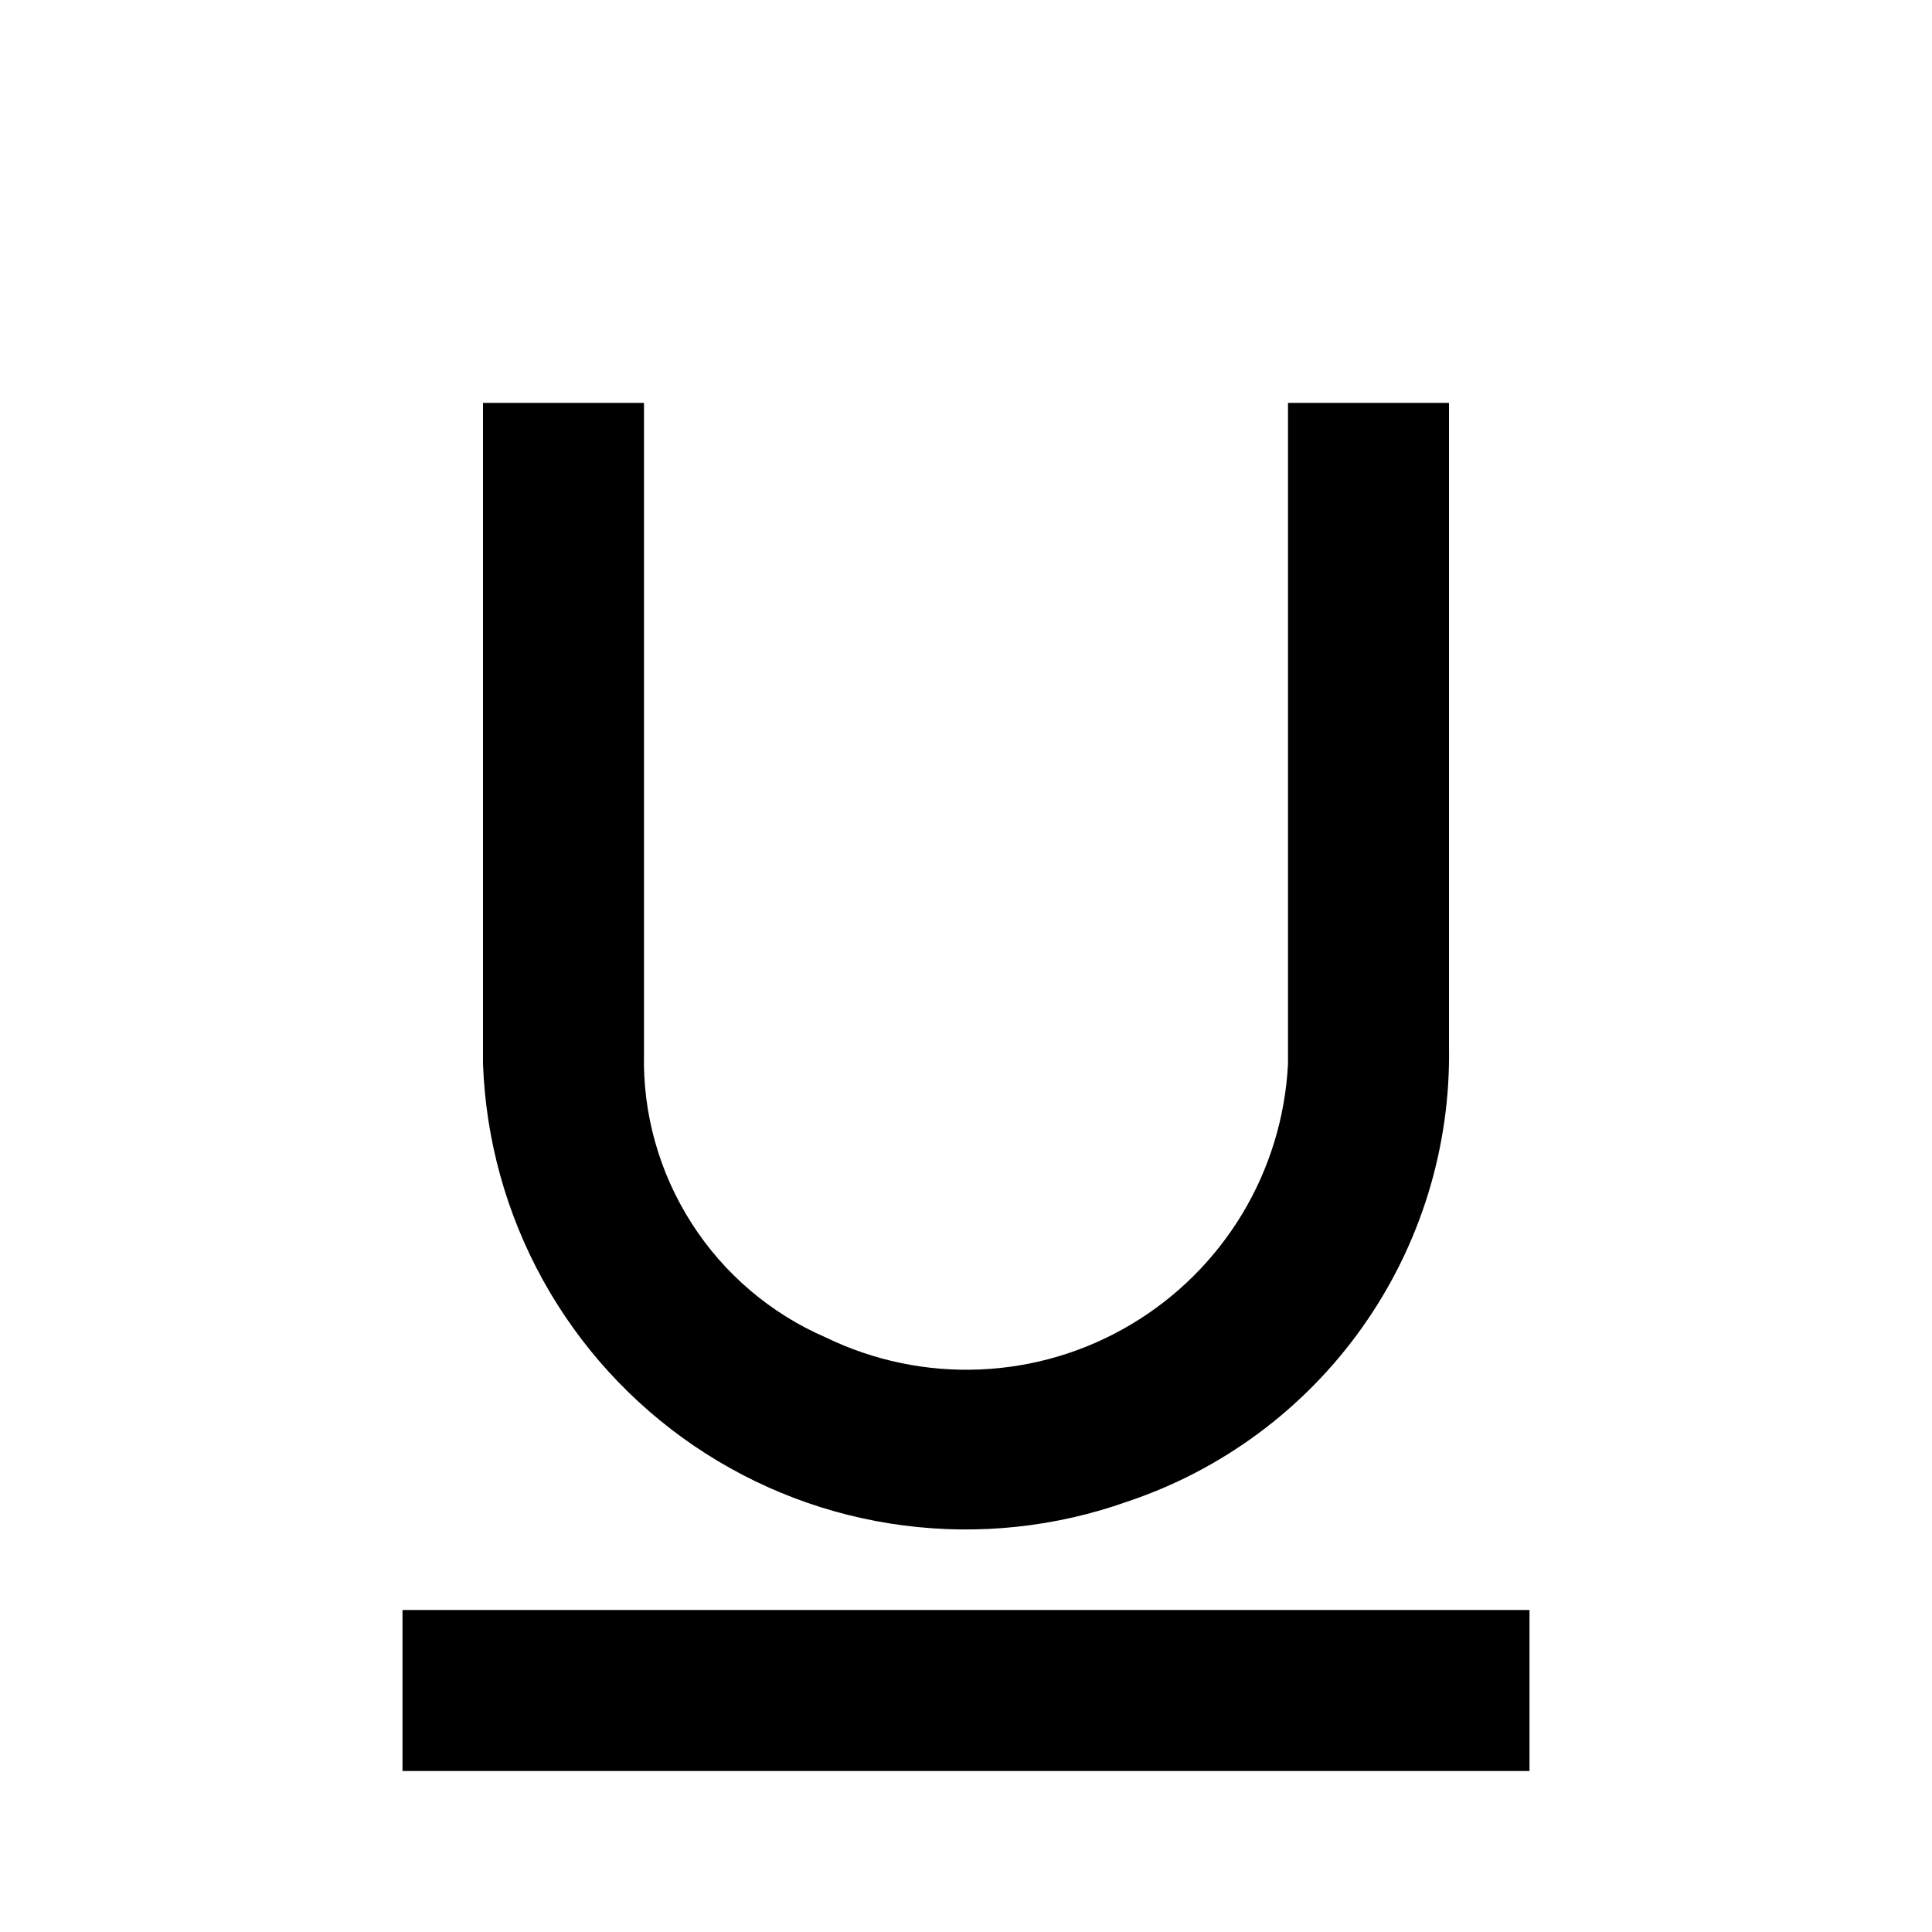
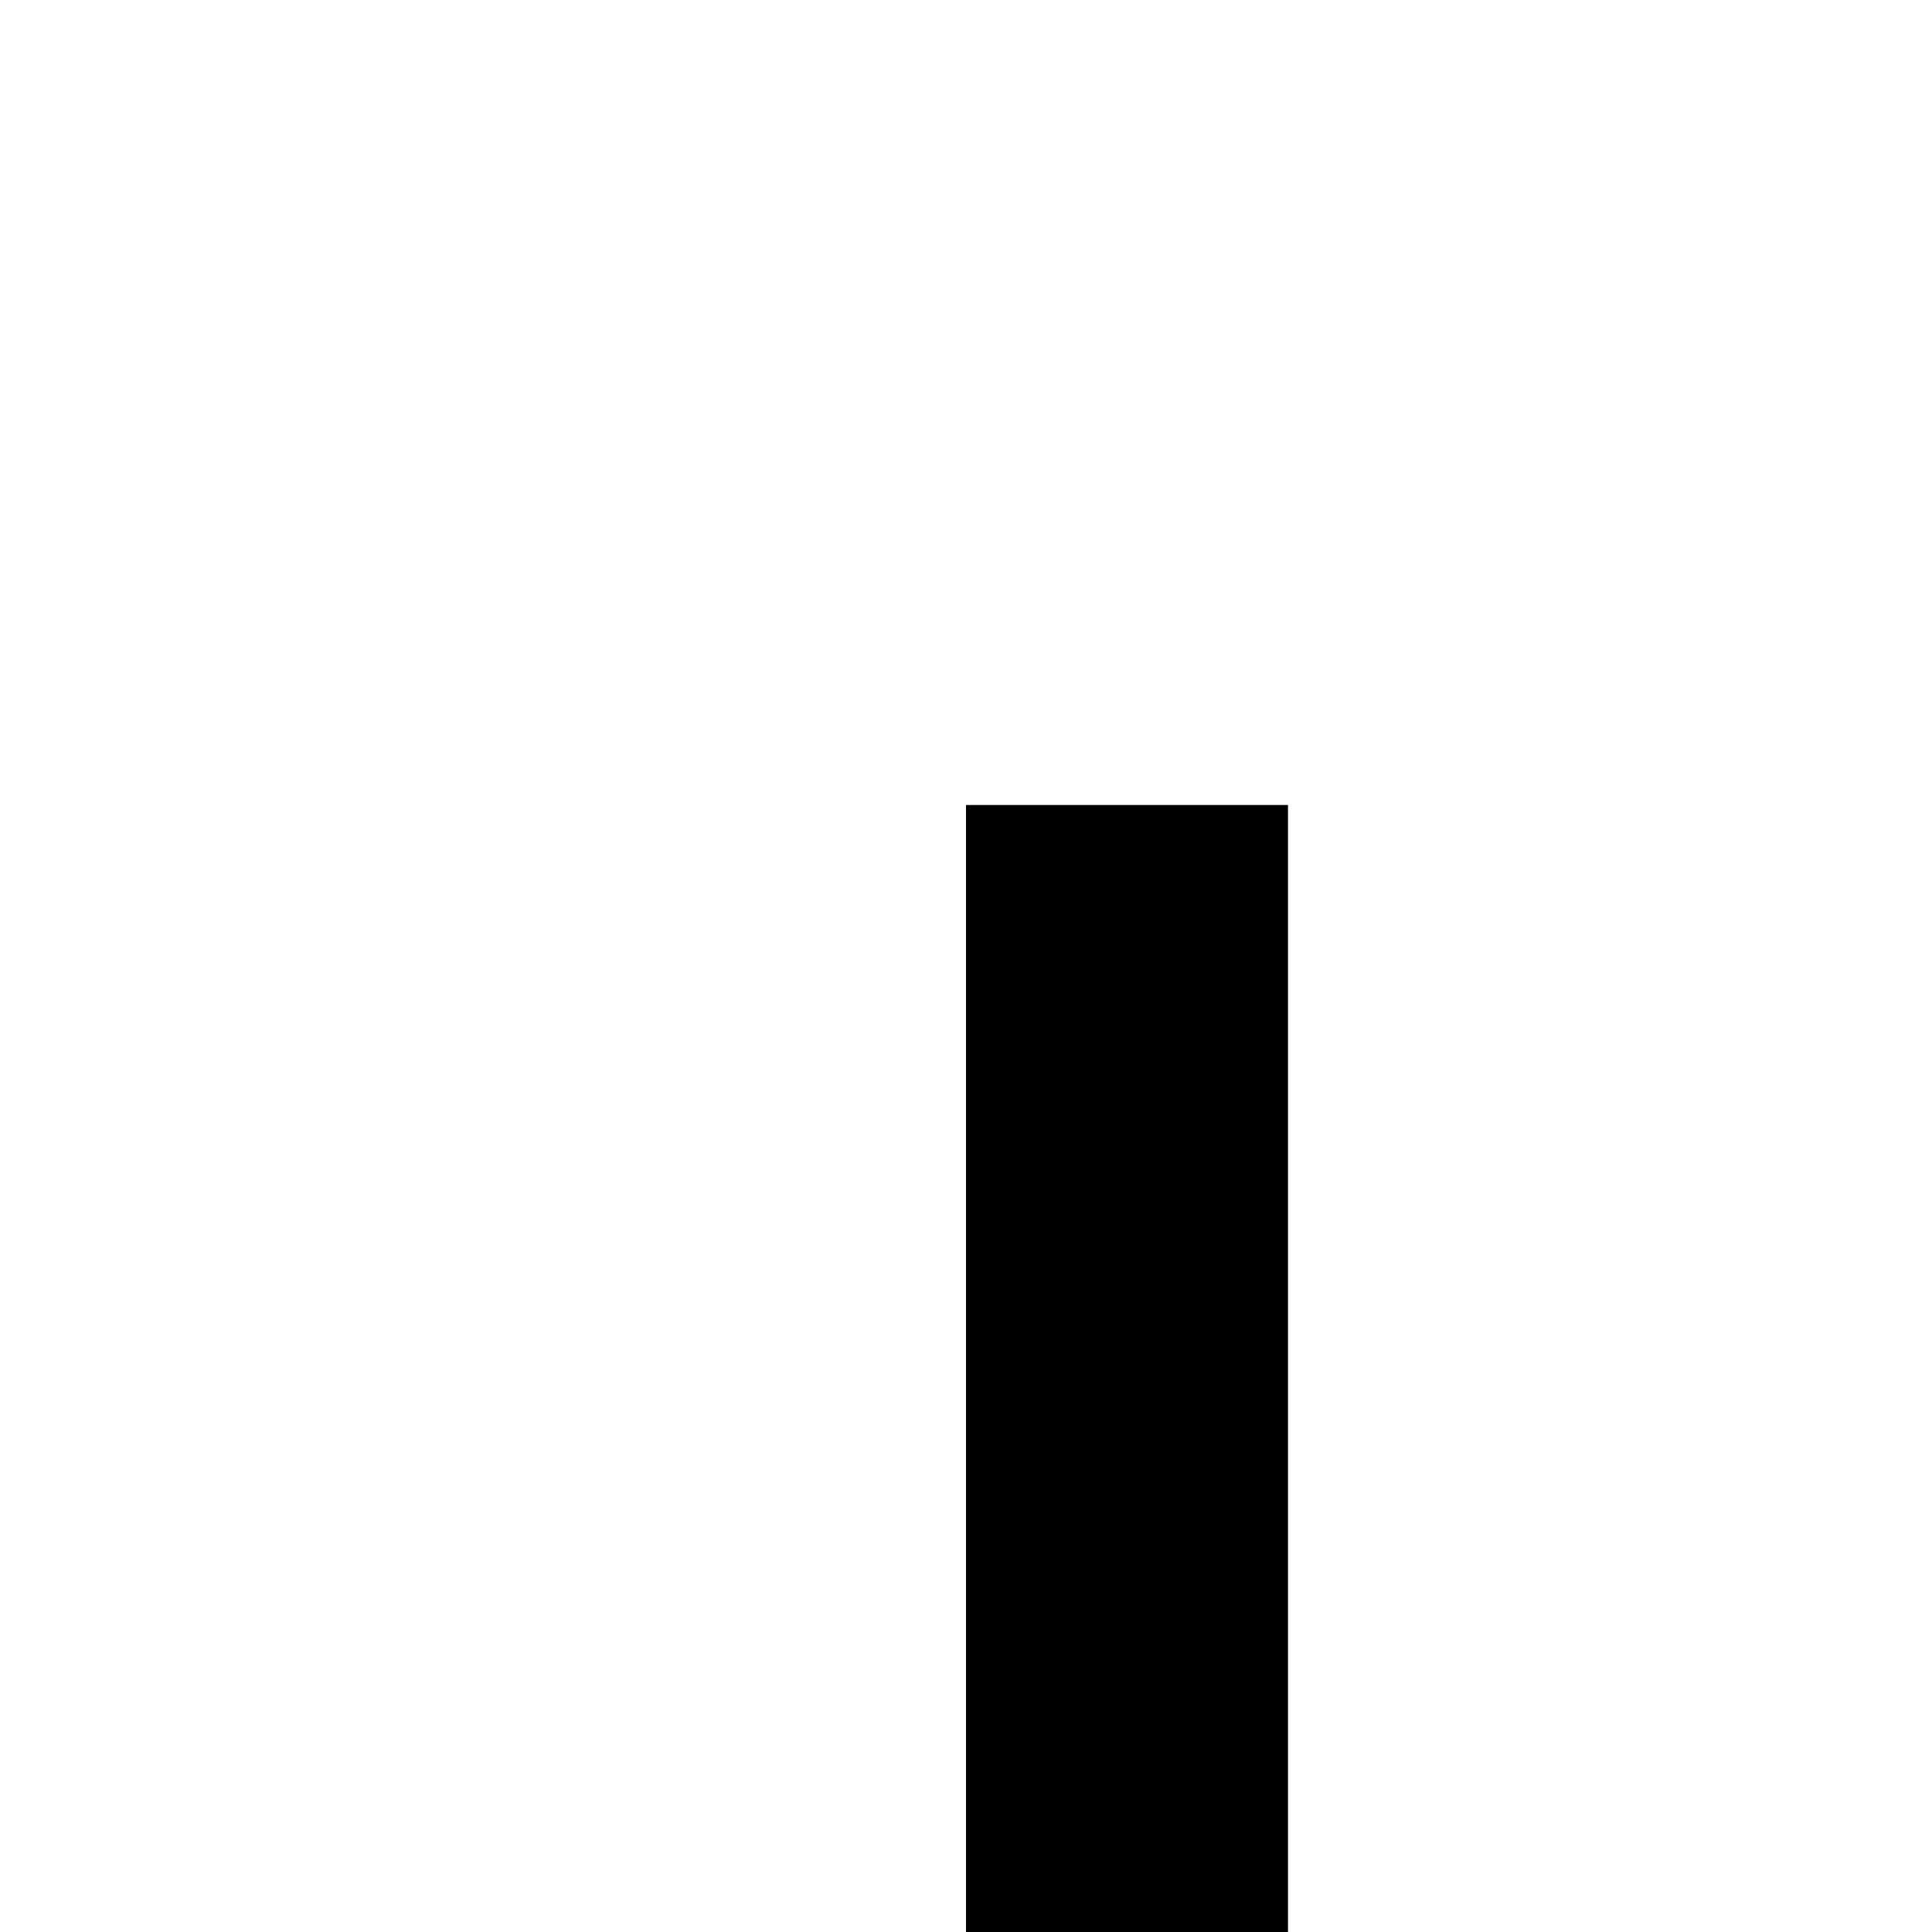
- <svg xmlns="http://www.w3.org/2000/svg" width="1em" height="1em" viewBox="0 0 24 24" fill="none">
-   <path d="M19 20V22H5V20H19ZM16 13.215C15.967 13.875 15.771 14.517 15.43 15.082C15.088 15.648 14.612 16.12 14.043 16.457C13.475 16.794 12.832 16.985 12.172 17.012C11.511 17.04 10.855 16.903 10.26 16.615C9.575 16.319 8.993 15.824 8.591 15.195C8.188 14.566 7.982 13.832 8 13.085V5.005H6V13.215C6.034 14.156 6.289 15.077 6.744 15.901C7.2 16.726 7.843 17.431 8.622 17.961C9.401 18.491 10.294 18.83 11.228 18.95C12.162 19.071 13.112 18.97 14 18.655C15.181 18.261 16.206 17.501 16.925 16.485C17.645 15.469 18.021 14.25 18 13.005V5.005H16V13.215ZM16 5H18H16ZM8 5H6H8Z" fill="currentColor" />
+ <svg xmlns="http://www.w3.org/2000/svg" width="1em" height="1em" fill="none">
+   <path fill="currentColor" d="M19 20v2H5v-2h14Zm-3-6.8a4 4 0 0 1-5.7 3.4A3.8 3.8 0 0 1 8 13.1V5H6v8.2a6 6 0 0 0 8 5.5 5.9 5.9 0 0 0 4-5.7V5h-2v8.2ZM16 5h2-2ZM8 5H6h2Z" />
</svg>
